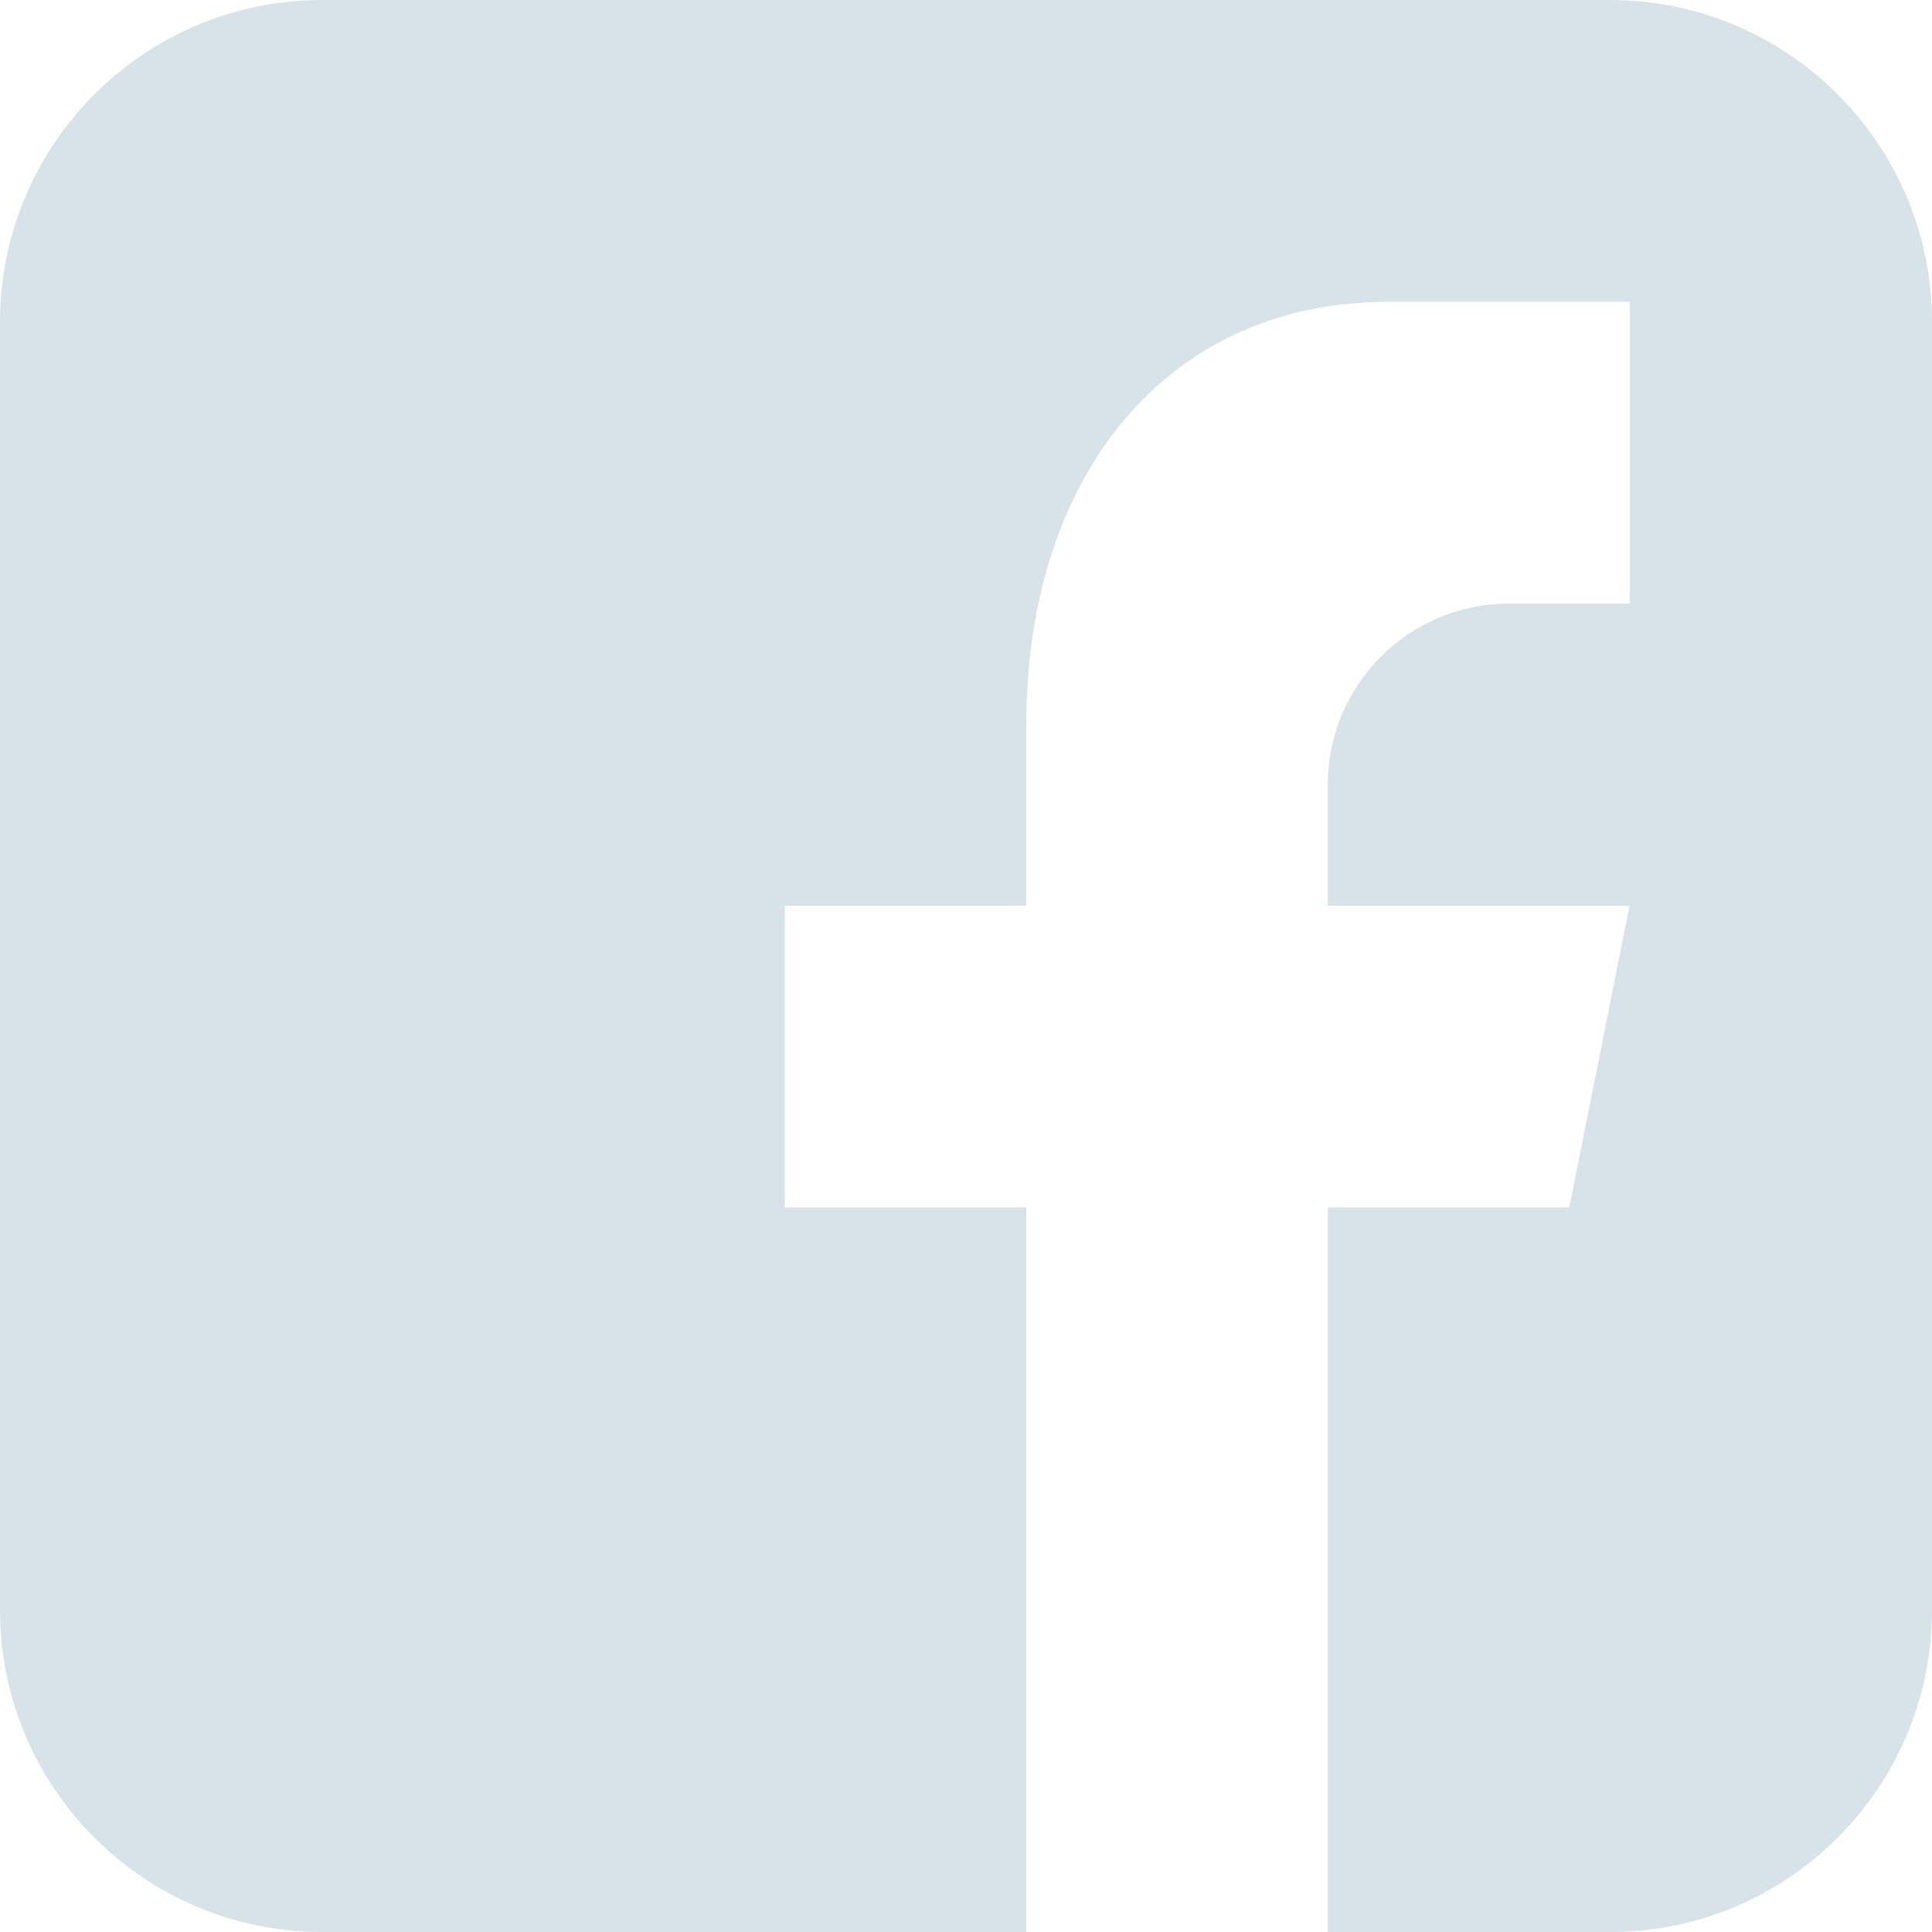
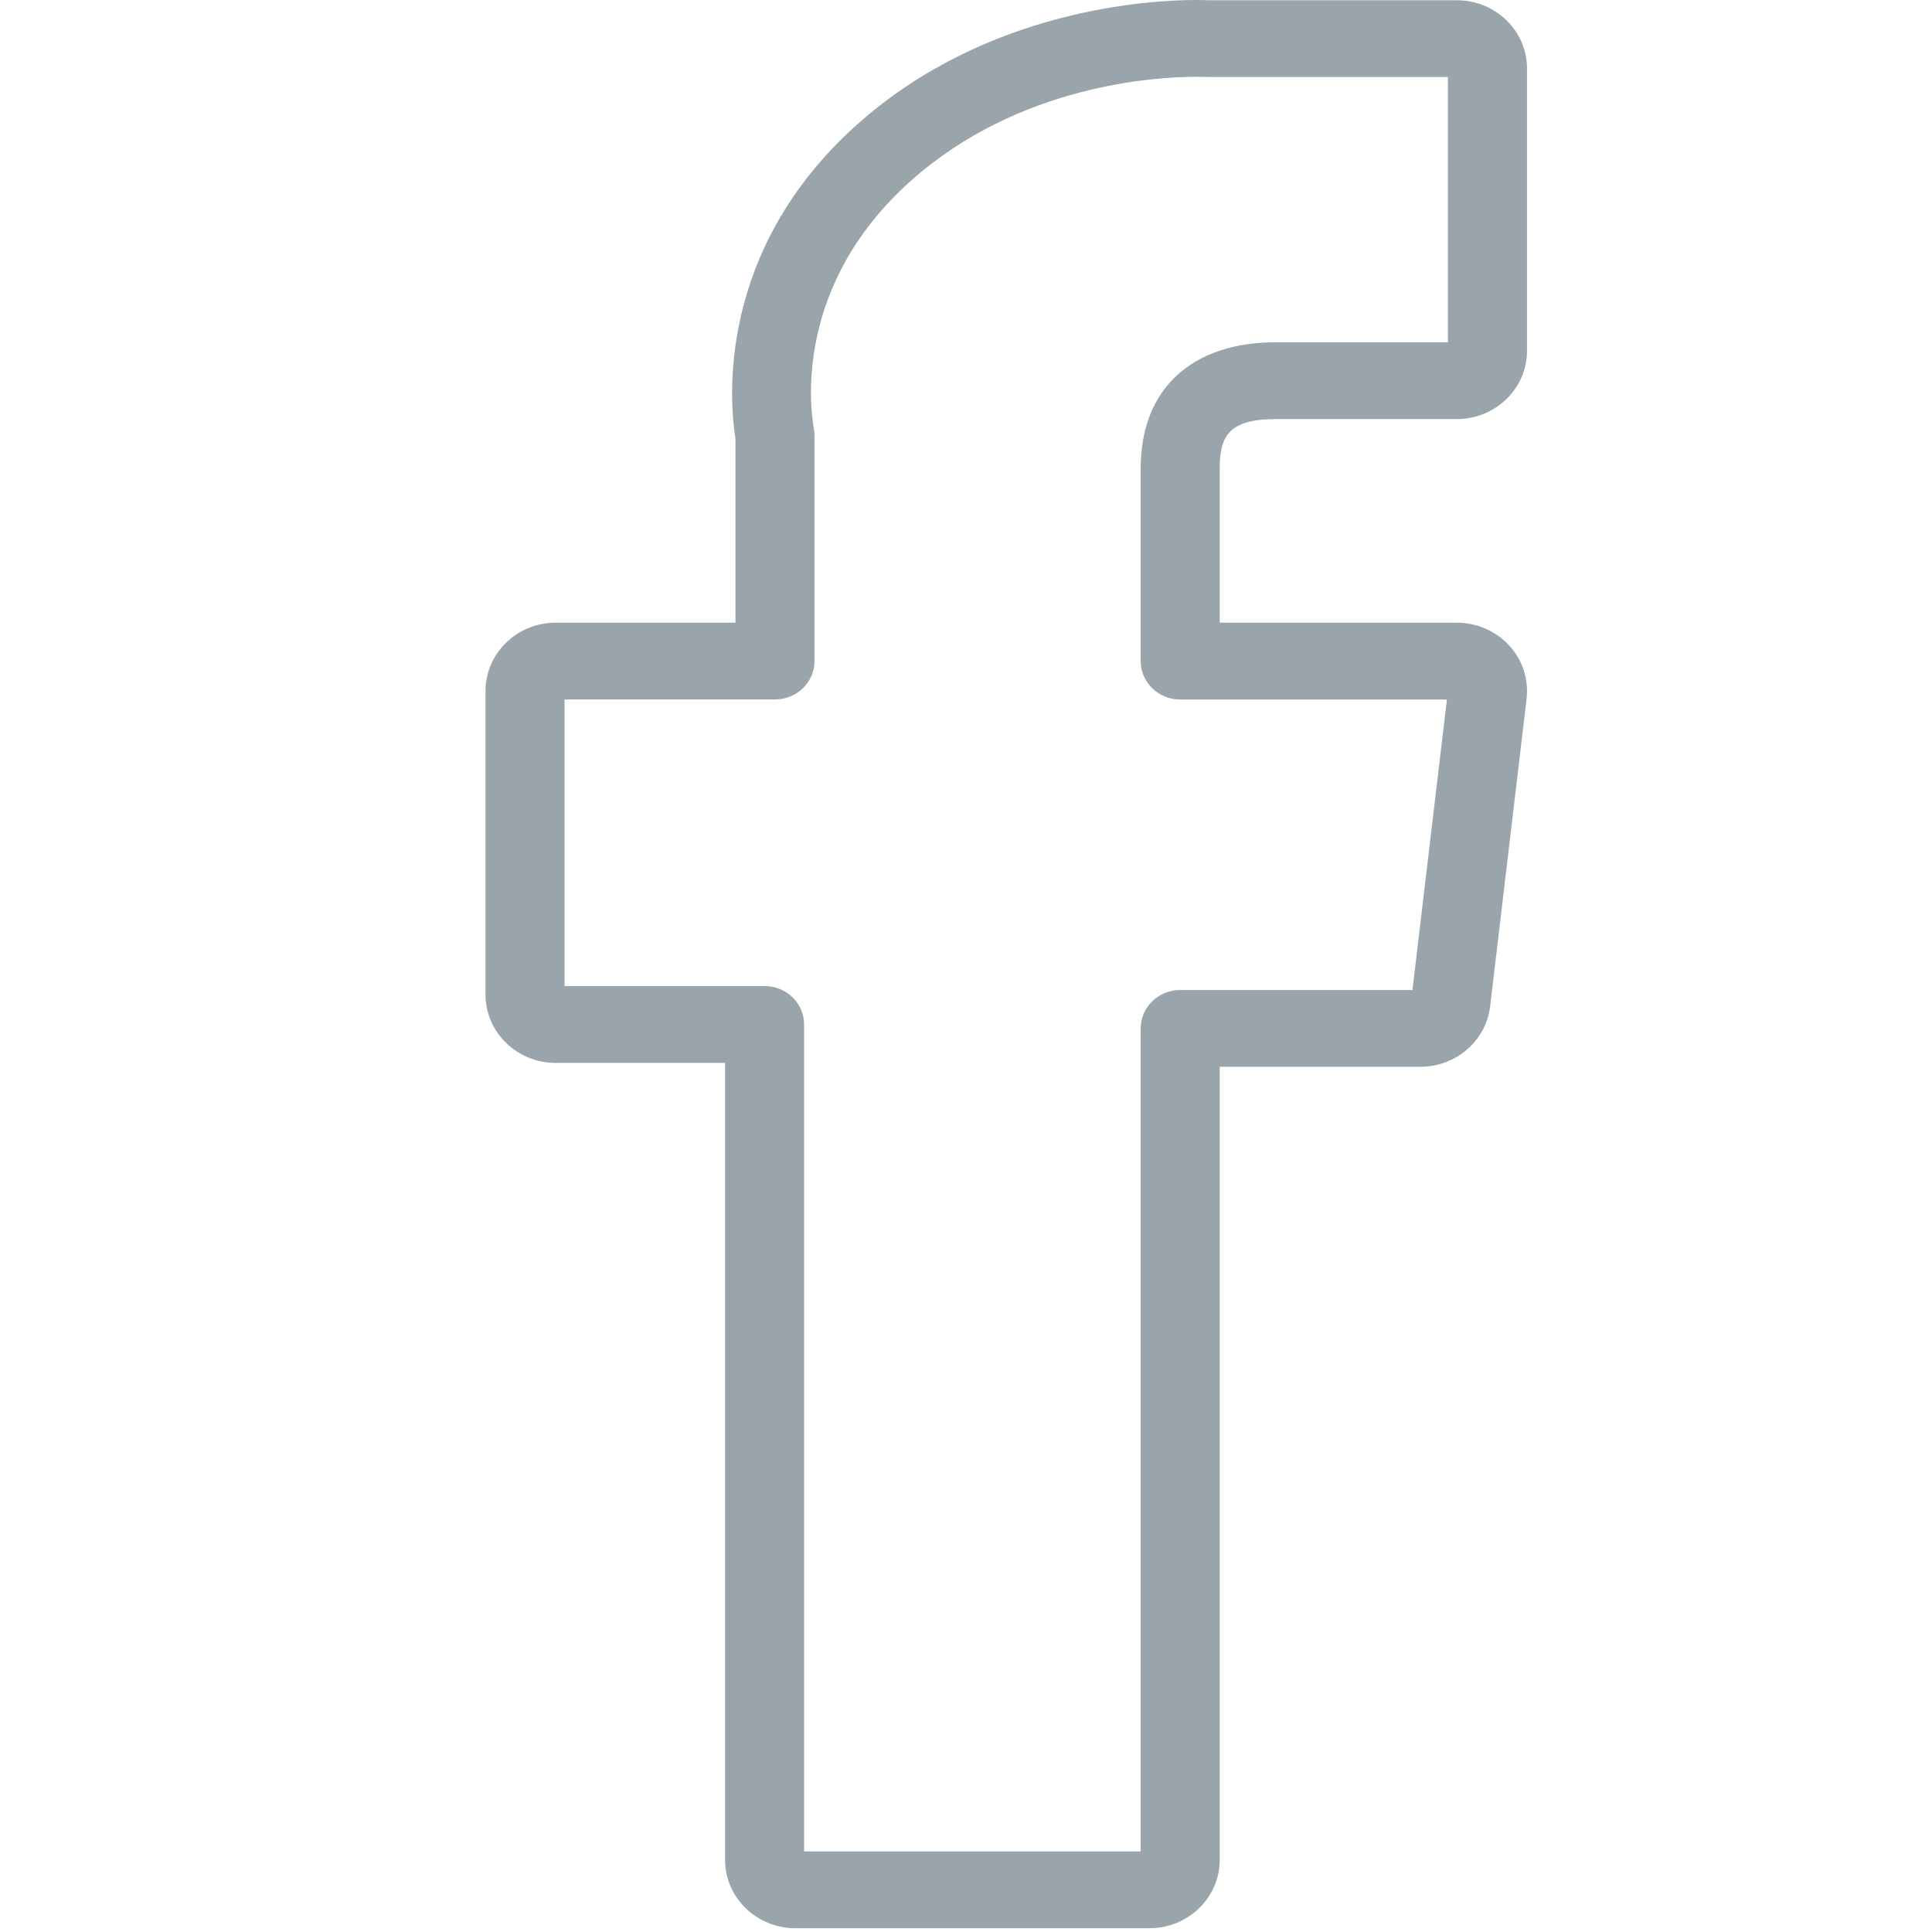
- <svg xmlns="http://www.w3.org/2000/svg" version="1.1" id="Capa_1" x="0px" y="0px" viewBox="56 -56 612 612" style="enable-background:new 56 -56 612 612;" xml:space="preserve">
-   <style type="text/css">
- 	.st0{fill:#D8E2E9;}
- </style>
-   <path class="st0" d="M566-56H158C101.7-56,56-10.3,56,46v408c0,56.3,45.7,102,102,102h223.1V326.5h-76.5v-95.6h76.5v-57.4  c0-78.8,44.5-133.9,114.7-133.9c33.7,0,57.4,0,76.5,0v95.6h-38.3c-31.7,0-57.4,25.7-57.4,57.4v38.3h95.6l-19.1,95.6h-76.5V556H566  c56.3,0,102-45.7,102-102V46C668-10.3,622.3-56,566-56z" />
+ <svg xmlns="http://www.w3.org/2000/svg" width="24" height="24" viewBox="0 0 24 24">
+   <path fill="#9AA5AB" d="M9.85,5.206 L12.097,5.206 C12.578,5.206 12.969,4.826 12.969,4.358 L12.969,0.851 C12.969,0.383 12.578,0.003 12.097,0.003 L9.012,0.003 C8.982,0.002 8.931,0 8.859,0 C8.277,0 6.253,0.112 4.647,1.547 C2.895,3.114 3.062,4.988 3.136,5.45 L3.136,7.735 L0.903,7.735 C0.422,7.735 0.031,8.116 0.031,8.583 L0.031,12.355 C0.031,12.823 0.422,13.204 0.903,13.204 L3.007,13.204 L3.007,23.105 C3.007,23.573 3.399,23.953 3.88,23.953 L8.279,23.953 C8.76,23.953 9.152,23.573 9.152,23.105 L9.152,13.252 L11.643,13.252 C12.087,13.252 12.46,12.929 12.511,12.501 L12.964,8.68 C12.992,8.44 12.914,8.199 12.748,8.019 C12.583,7.839 12.345,7.735 12.097,7.735 L9.152,7.735 L9.152,5.817 C9.152,5.421 9.263,5.206 9.85,5.206 Z M8.661,8.69 L11.974,8.69 L11.546,12.298 L8.661,12.298 C8.39,12.298 8.17,12.512 8.17,12.775 L8.17,22.999 L3.989,22.999 L3.989,12.726 C3.989,12.463 3.769,12.249 3.498,12.249 L1.013,12.249 L1.013,8.689 L3.627,8.689 C3.898,8.689 4.118,8.476 4.118,8.212 L4.118,5.411 C4.118,5.384 4.116,5.357 4.111,5.33 C4.059,5.041 3.874,3.535 5.312,2.249 C6.656,1.048 8.367,0.954 8.859,0.954 C8.928,0.954 8.969,0.956 8.977,0.956 C8.985,0.957 8.993,0.957 9.001,0.957 L11.987,0.957 L11.987,4.252 L9.85,4.252 C8.798,4.252 8.17,4.837 8.17,5.817 L8.17,8.212 C8.17,8.476 8.39,8.69 8.661,8.69 Z" transform="translate(6)" />
</svg>
